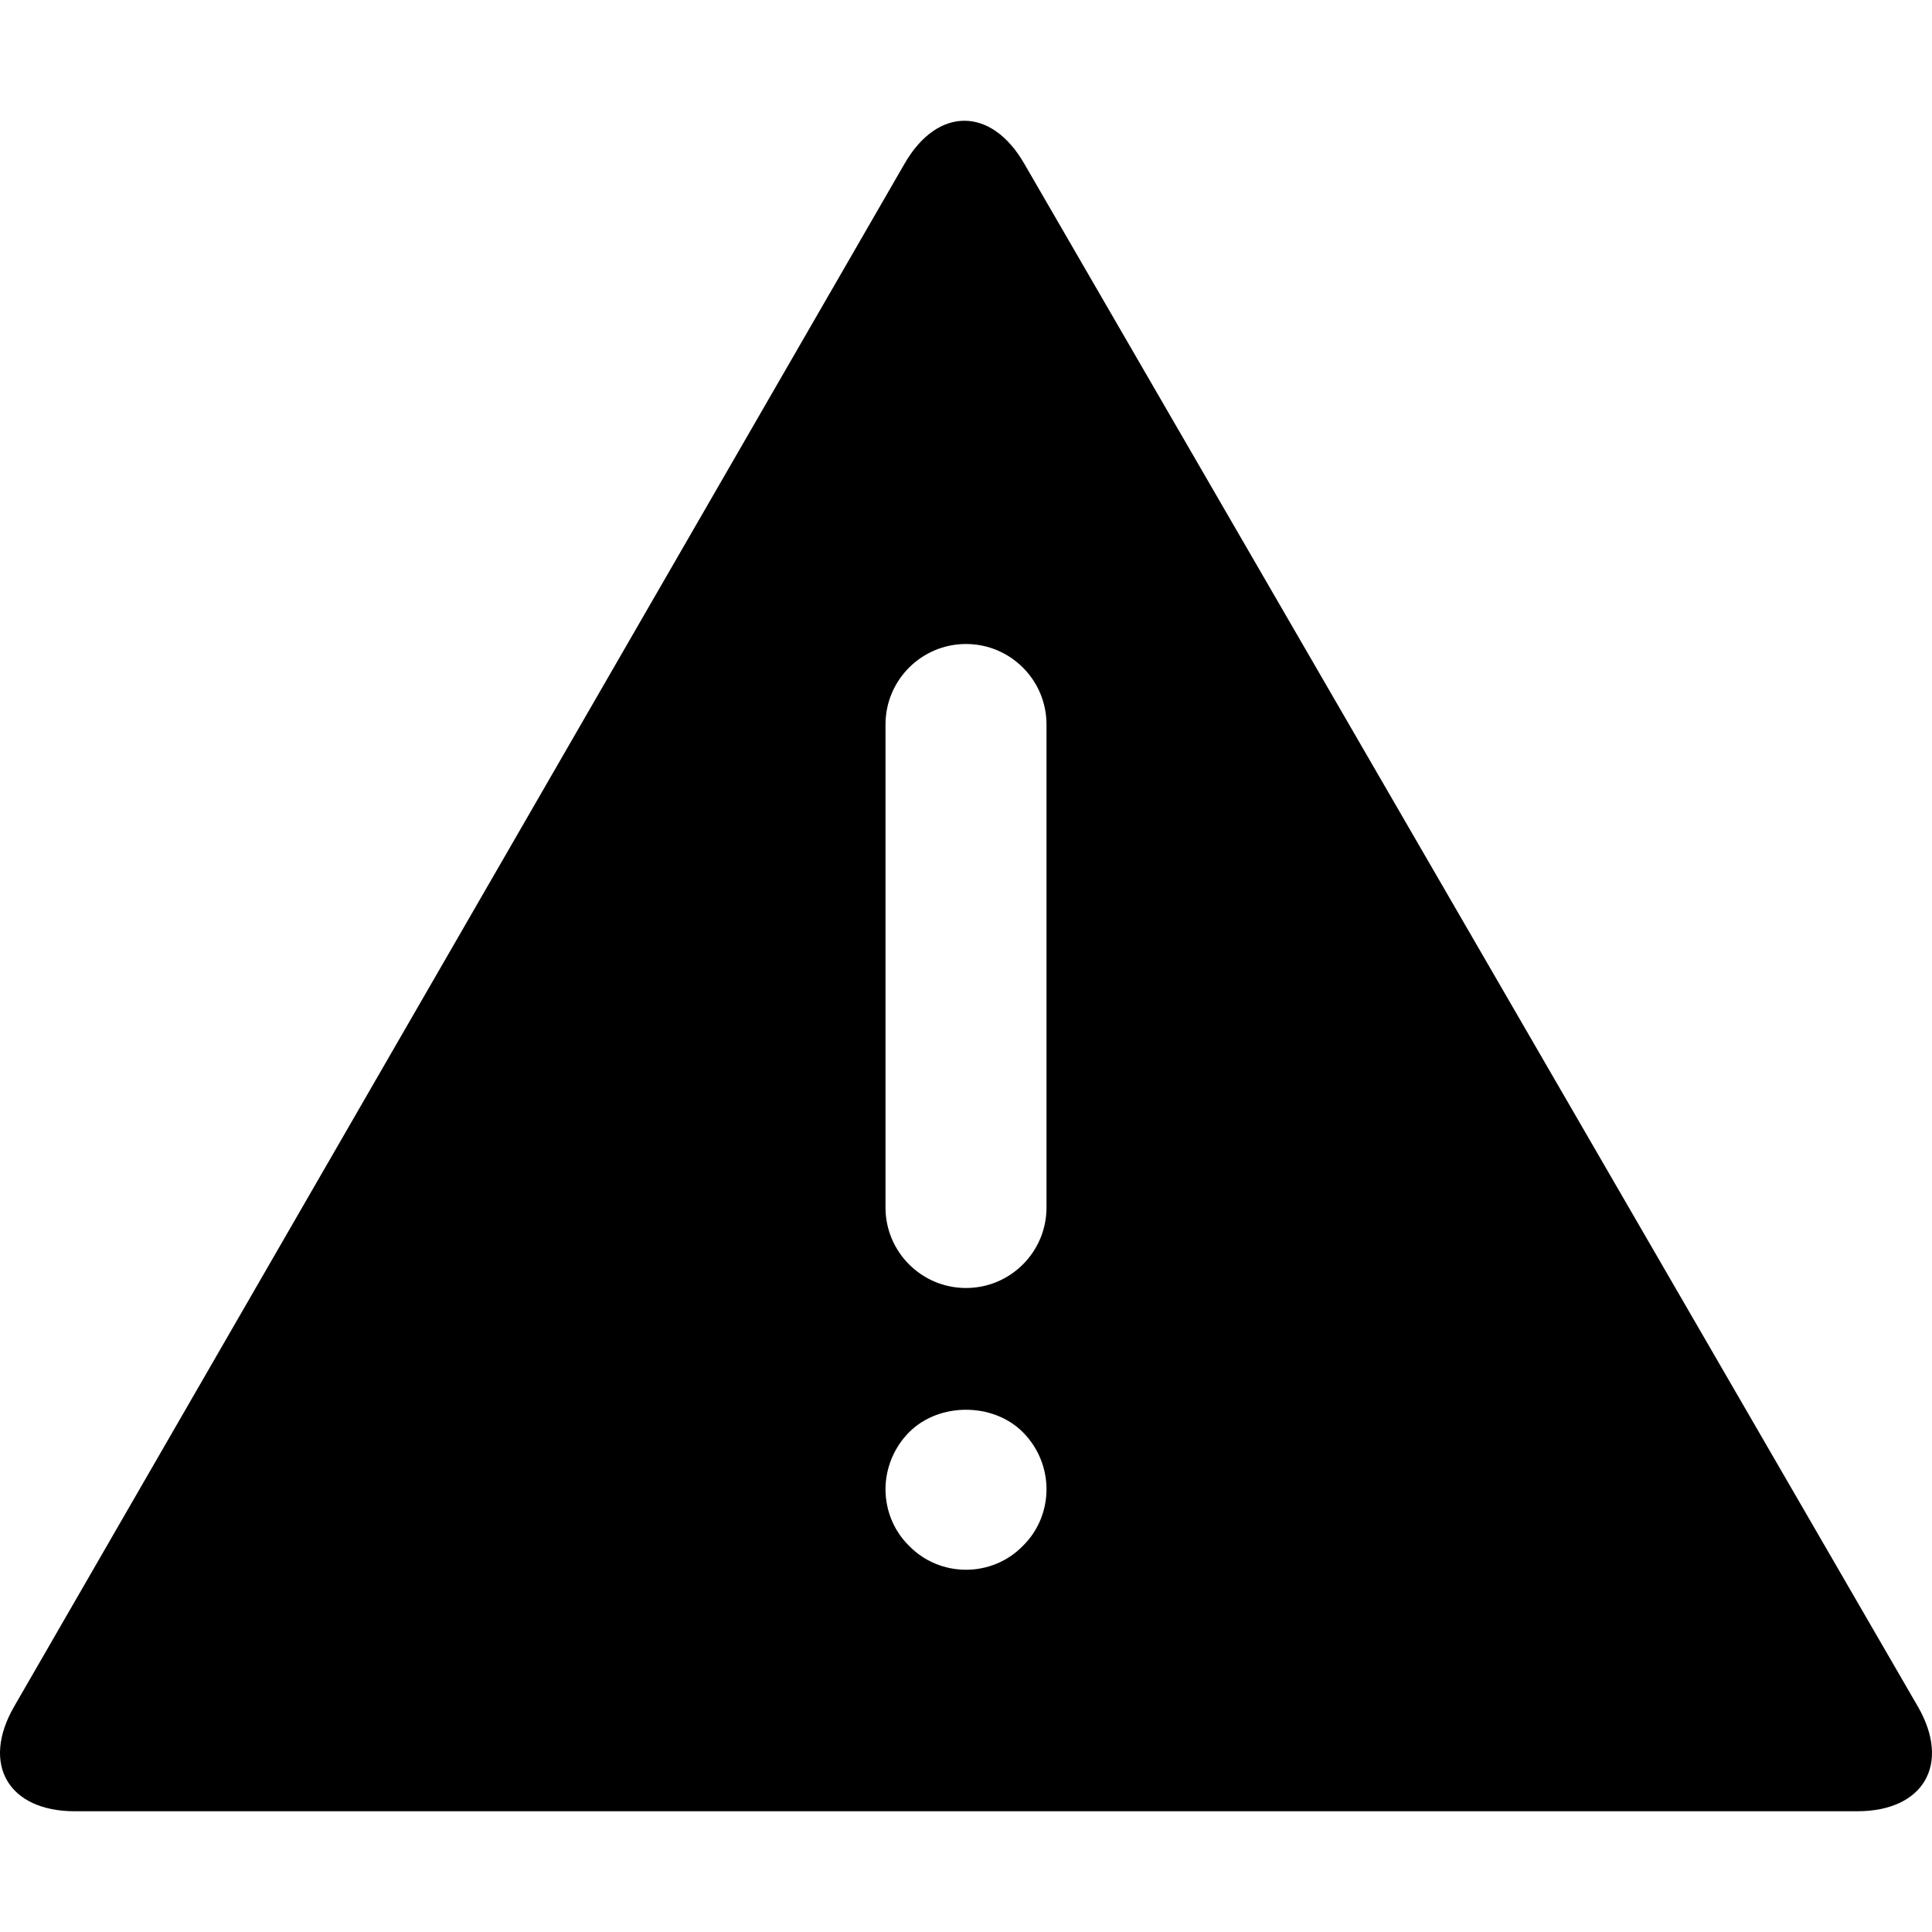
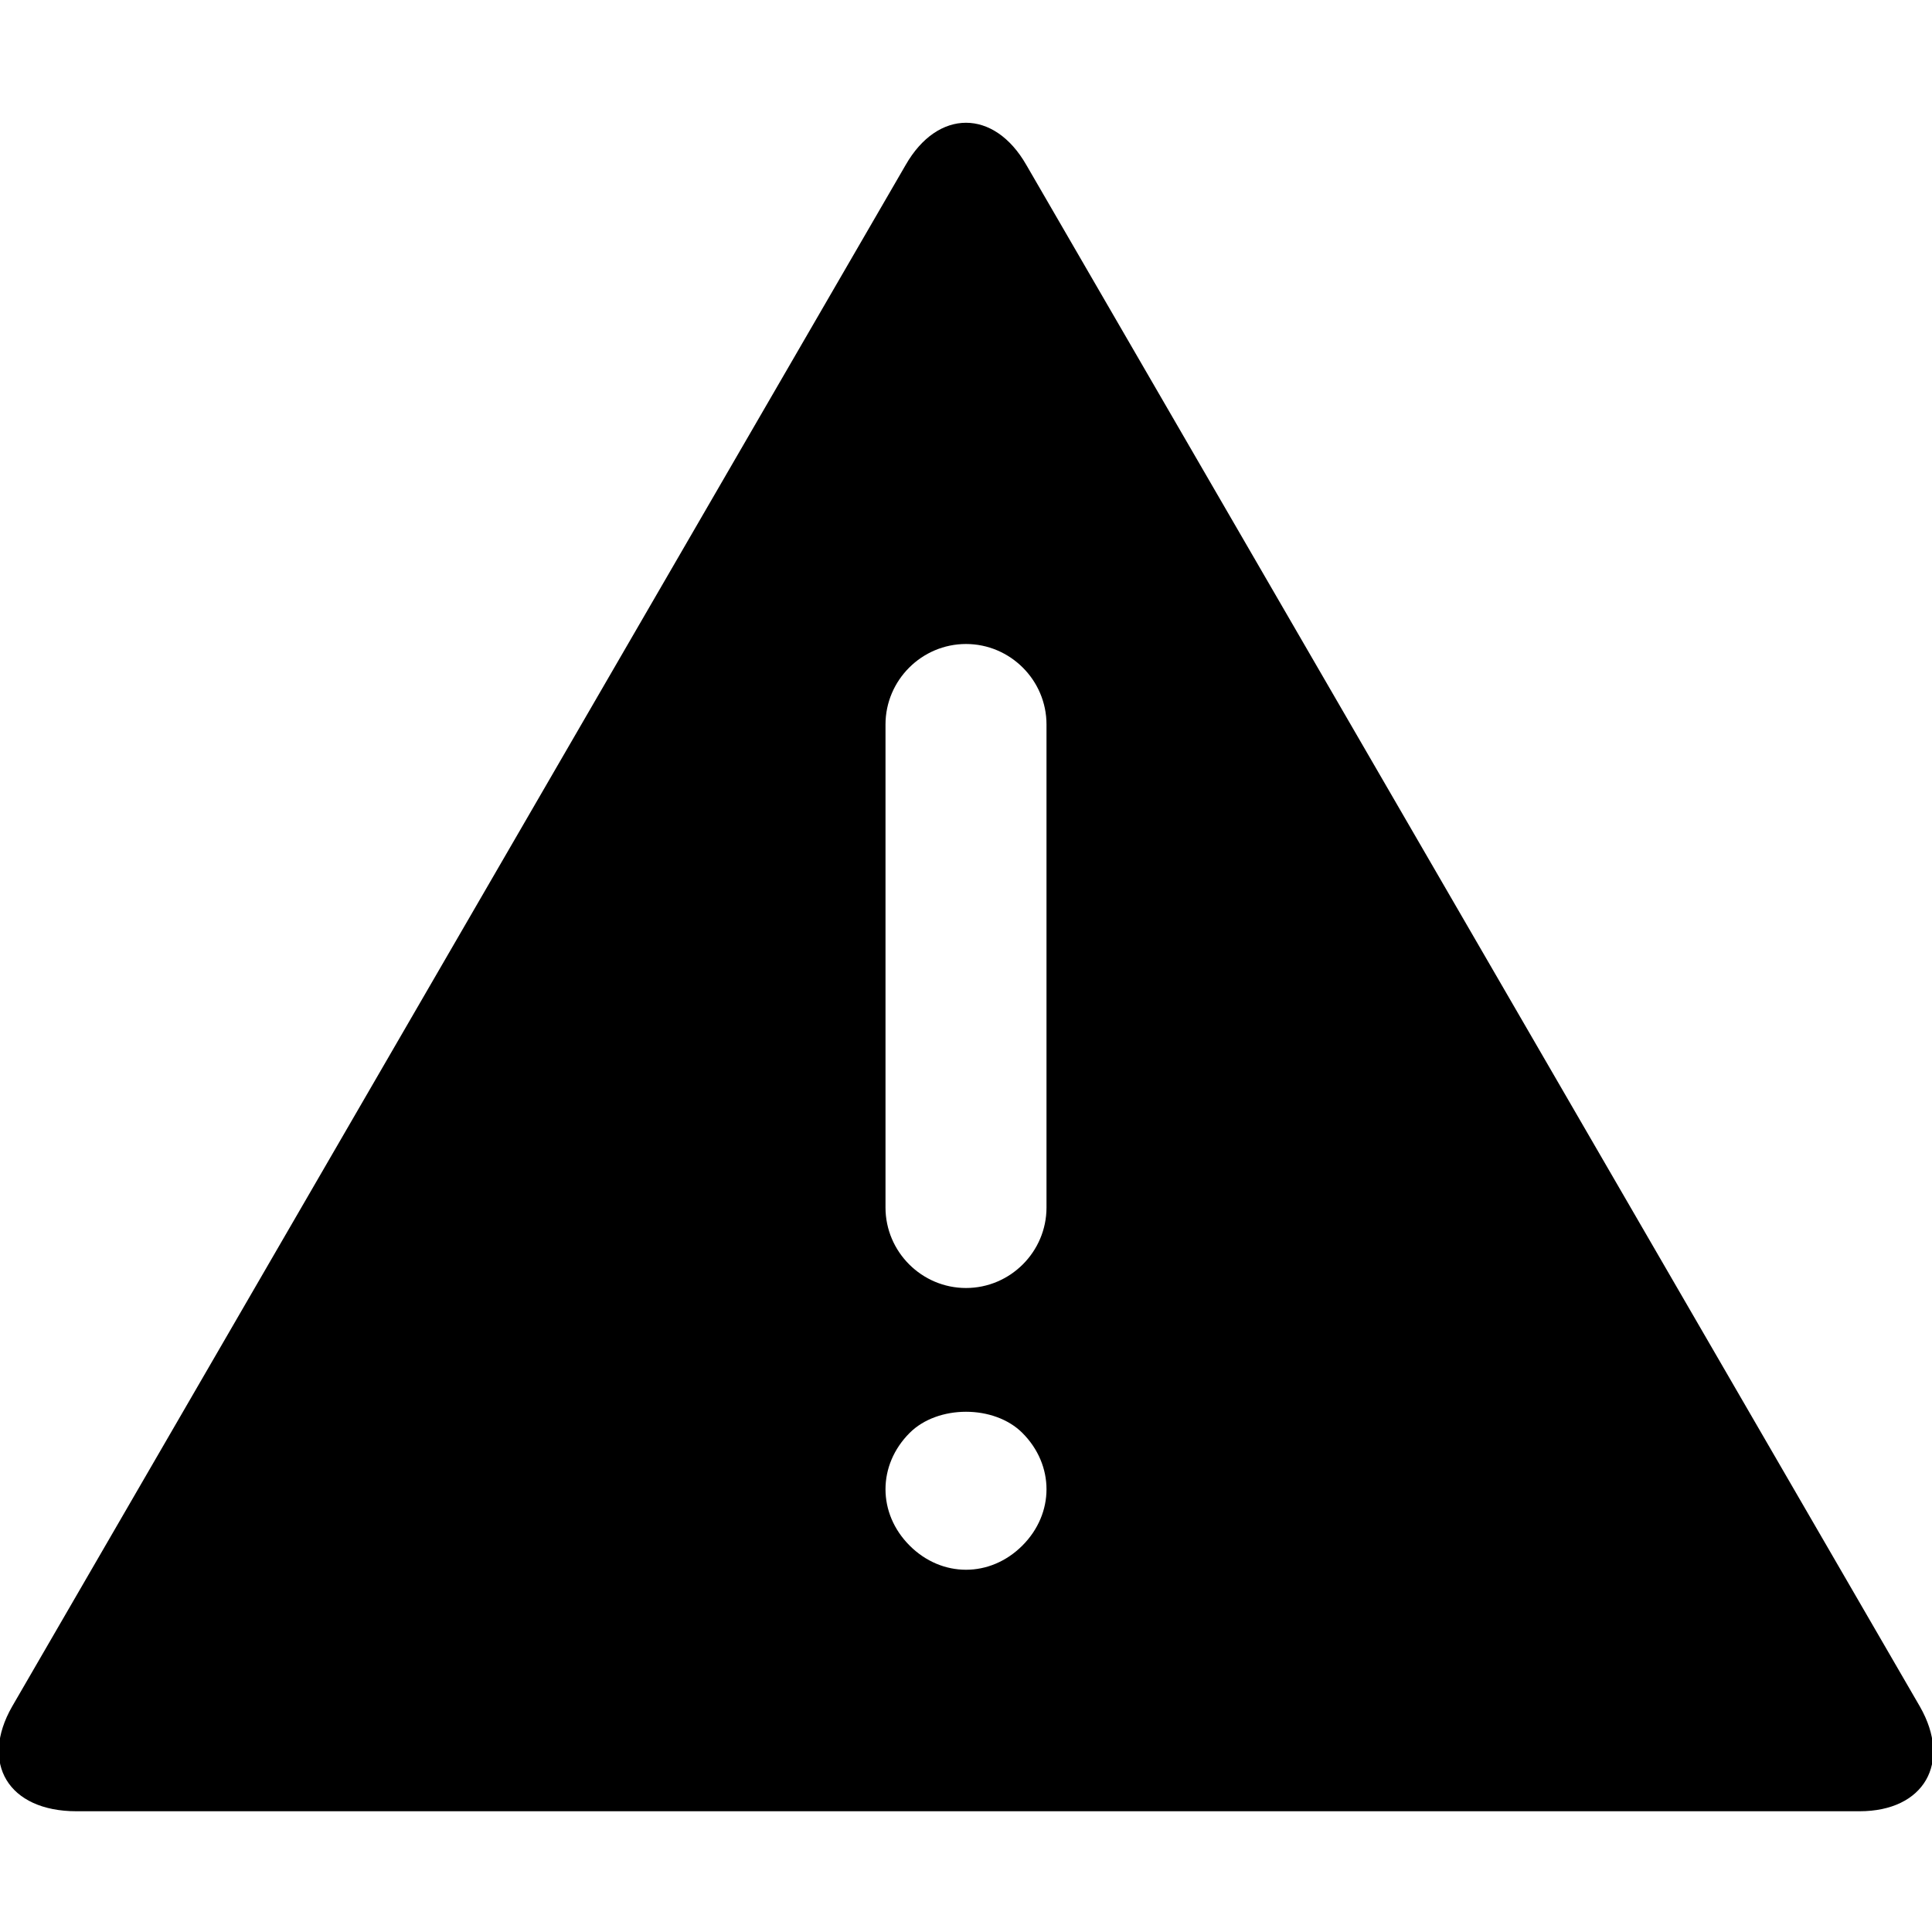
- <svg xmlns="http://www.w3.org/2000/svg" version="1.1" id="Layer_1" x="0px" y="0px" width="48px" height="48px" viewBox="0 0 48 48" enable-background="new 0 0 48 48" xml:space="preserve">
+ <svg xmlns="http://www.w3.org/2000/svg" version="1.1" id="Layer_1" x="0px" y="0px" viewBox="0 0 48 48" enable-background="new 0 0 48 48" xml:space="preserve">
  <g>
-     <path d="M47.652,42.404L25.45,4.071c-0.819-1.428-2.16-1.428-2.979,0L0.348,42.404C-0.472,43.832,0.208,45,1.857,45   h44.285C47.792,45,48.472,43.832,47.652,42.404z M25.41,38.41C25.04,38.79,24.53,39,24,39s-1.04-0.21-1.41-0.59   C22.21,38.04,22,37.53,22,37c0-0.521,0.21-1.04,0.59-1.42c0.74-0.74,2.08-0.74,2.82,0C25.79,35.96,26,36.47,26,37   S25.79,38.04,25.41,38.41z M26,30c0,1.104-0.896,2-2,2s-2-0.896-2-2V18c0-1.104,0.896-2,2-2s2,0.896,2,2V30z" />
+     <path d="M47.7,42.4L25.5,4.1c-0.8-1.4-2.2-1.4-3,0L0.3,42.4C-0.5,43.8,0.2,45,1.9,45h44.3   C47.8,45,48.5,43.8,47.7,42.4z M25.4,38.4C25,38.8,24.5,39,24,39s-1-0.2-1.4-0.6C22.2,38,22,37.5,22,37c0-0.5,0.2-1,0.6-1.4   c0.7-0.7,2.1-0.7,2.8,0C25.8,36,26,36.5,26,37S25.8,38,25.4,38.4z M26,30c0,1.1-0.9,2-2,2s-2-0.9-2-2V18c0-1.1,0.9-2,2-2s2,0.9,2,2   V30z" />
  </g>
</svg>
